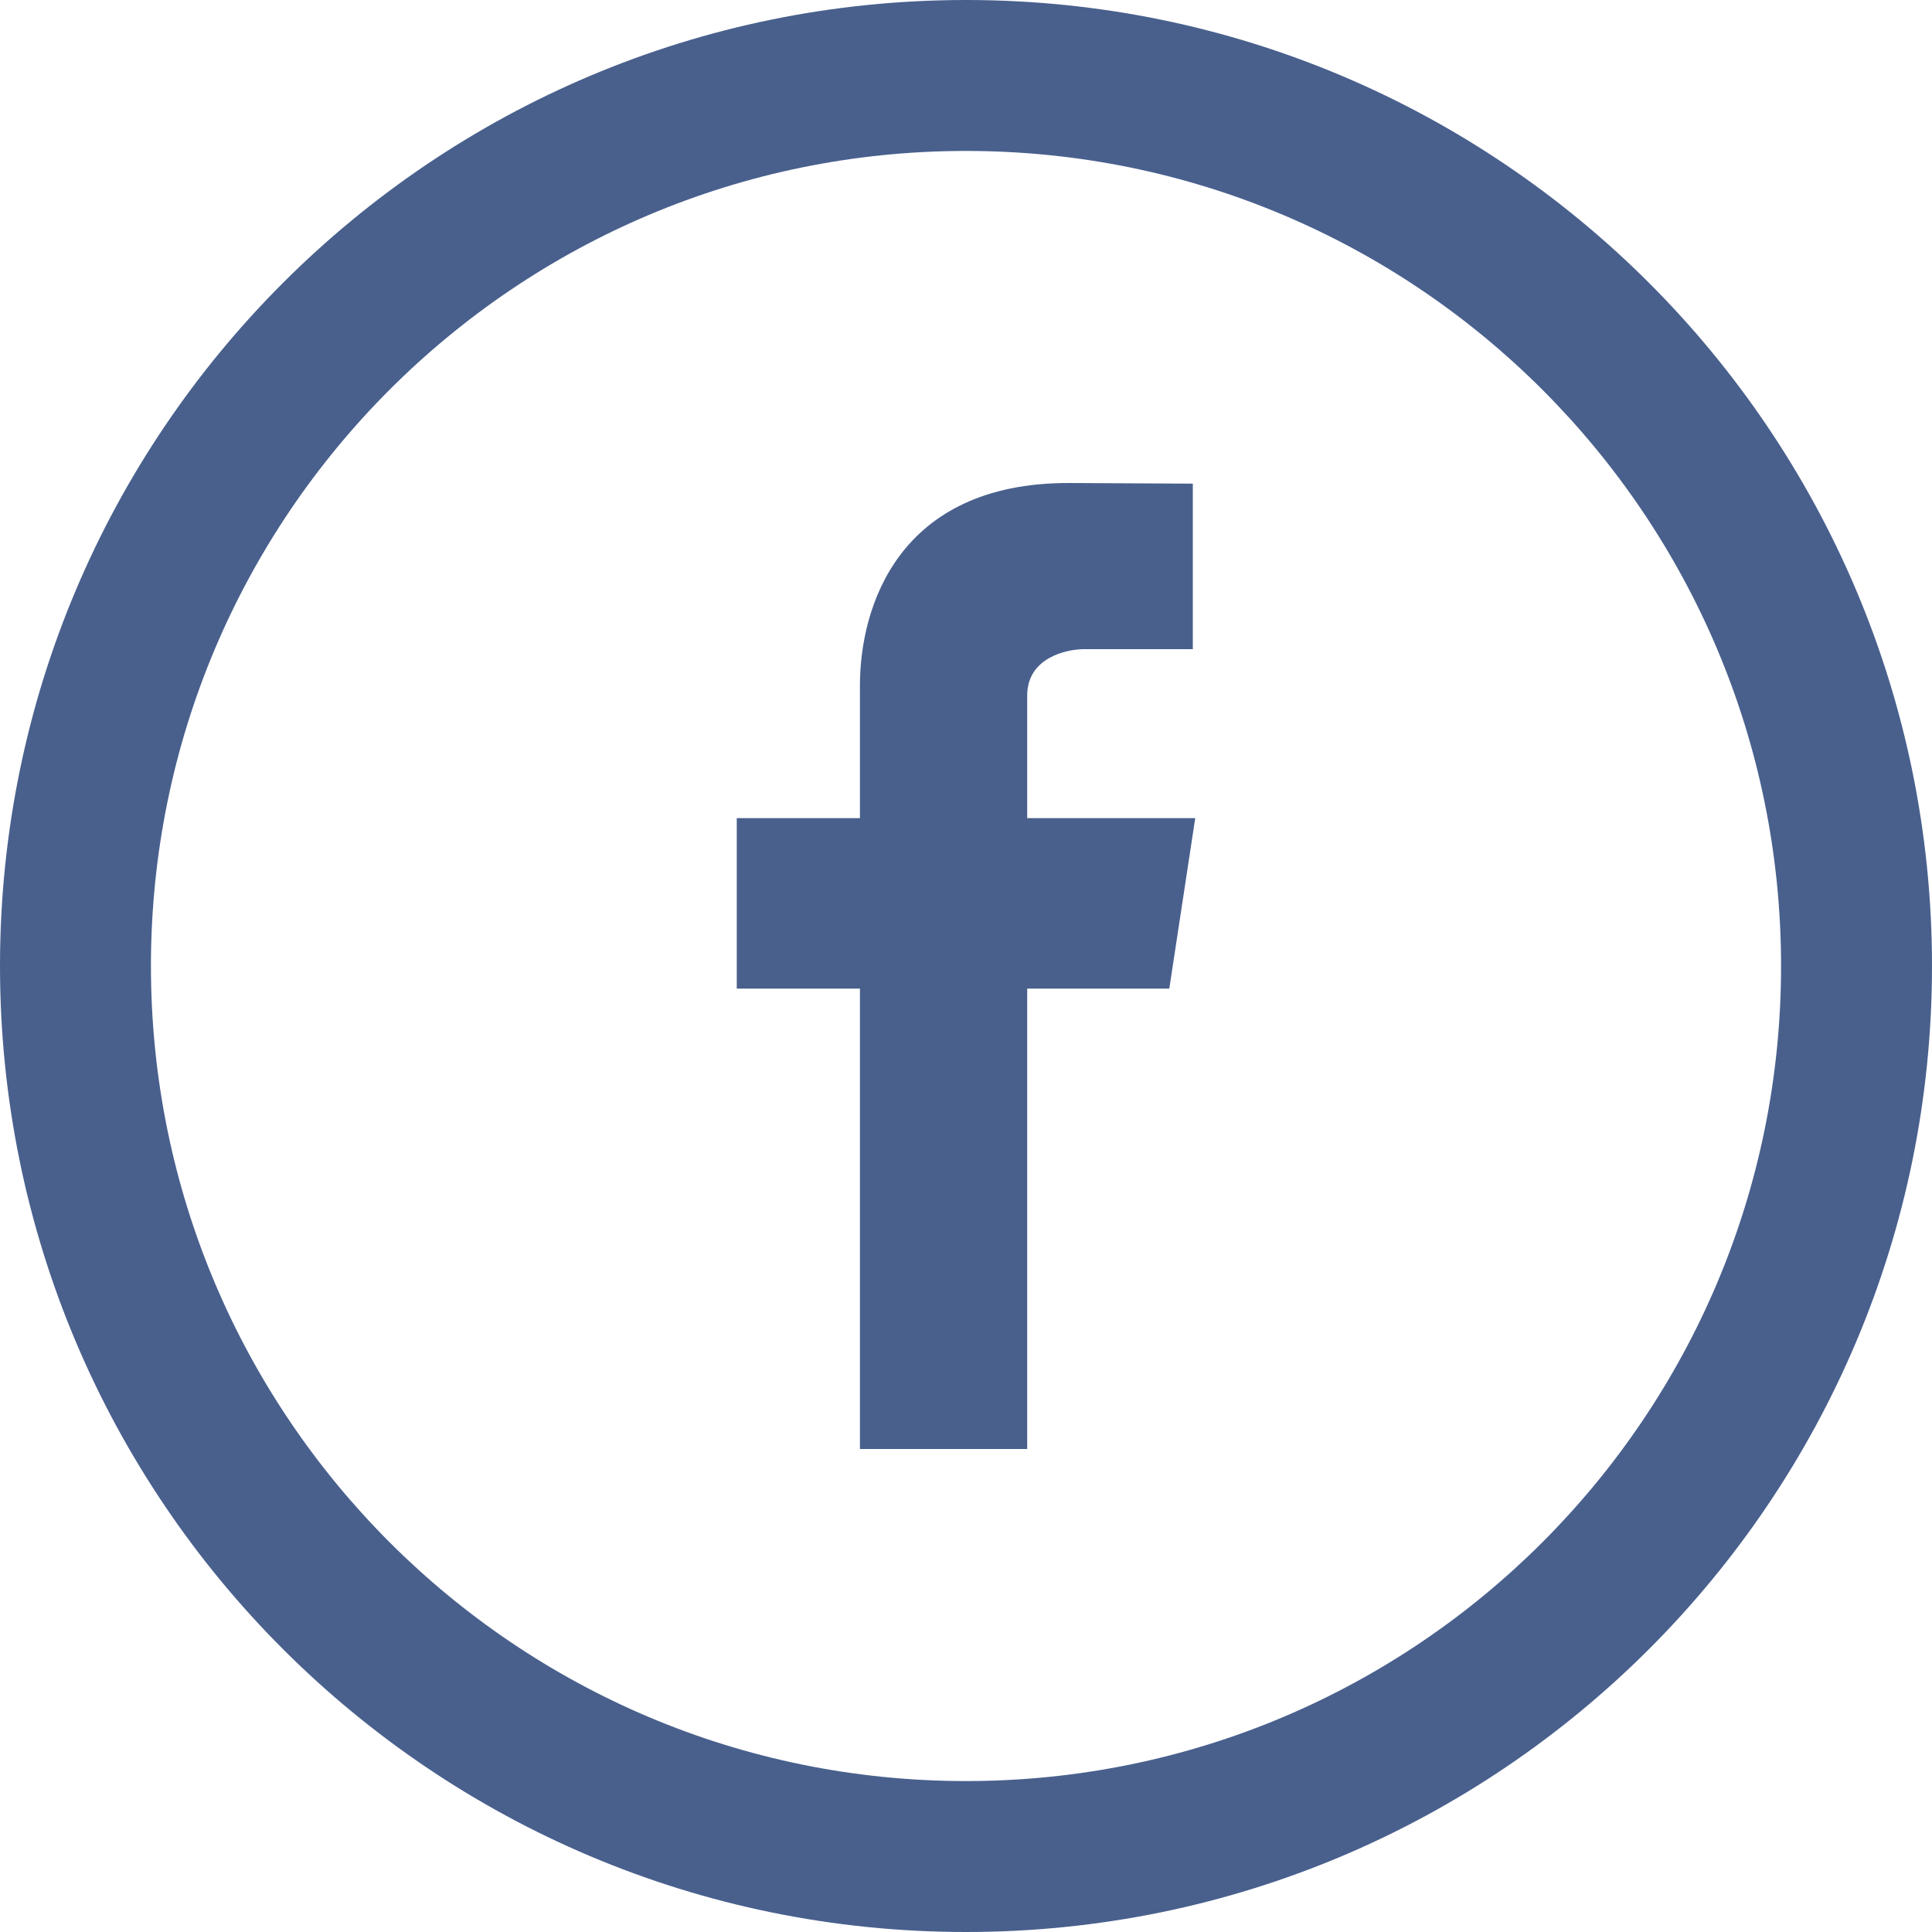
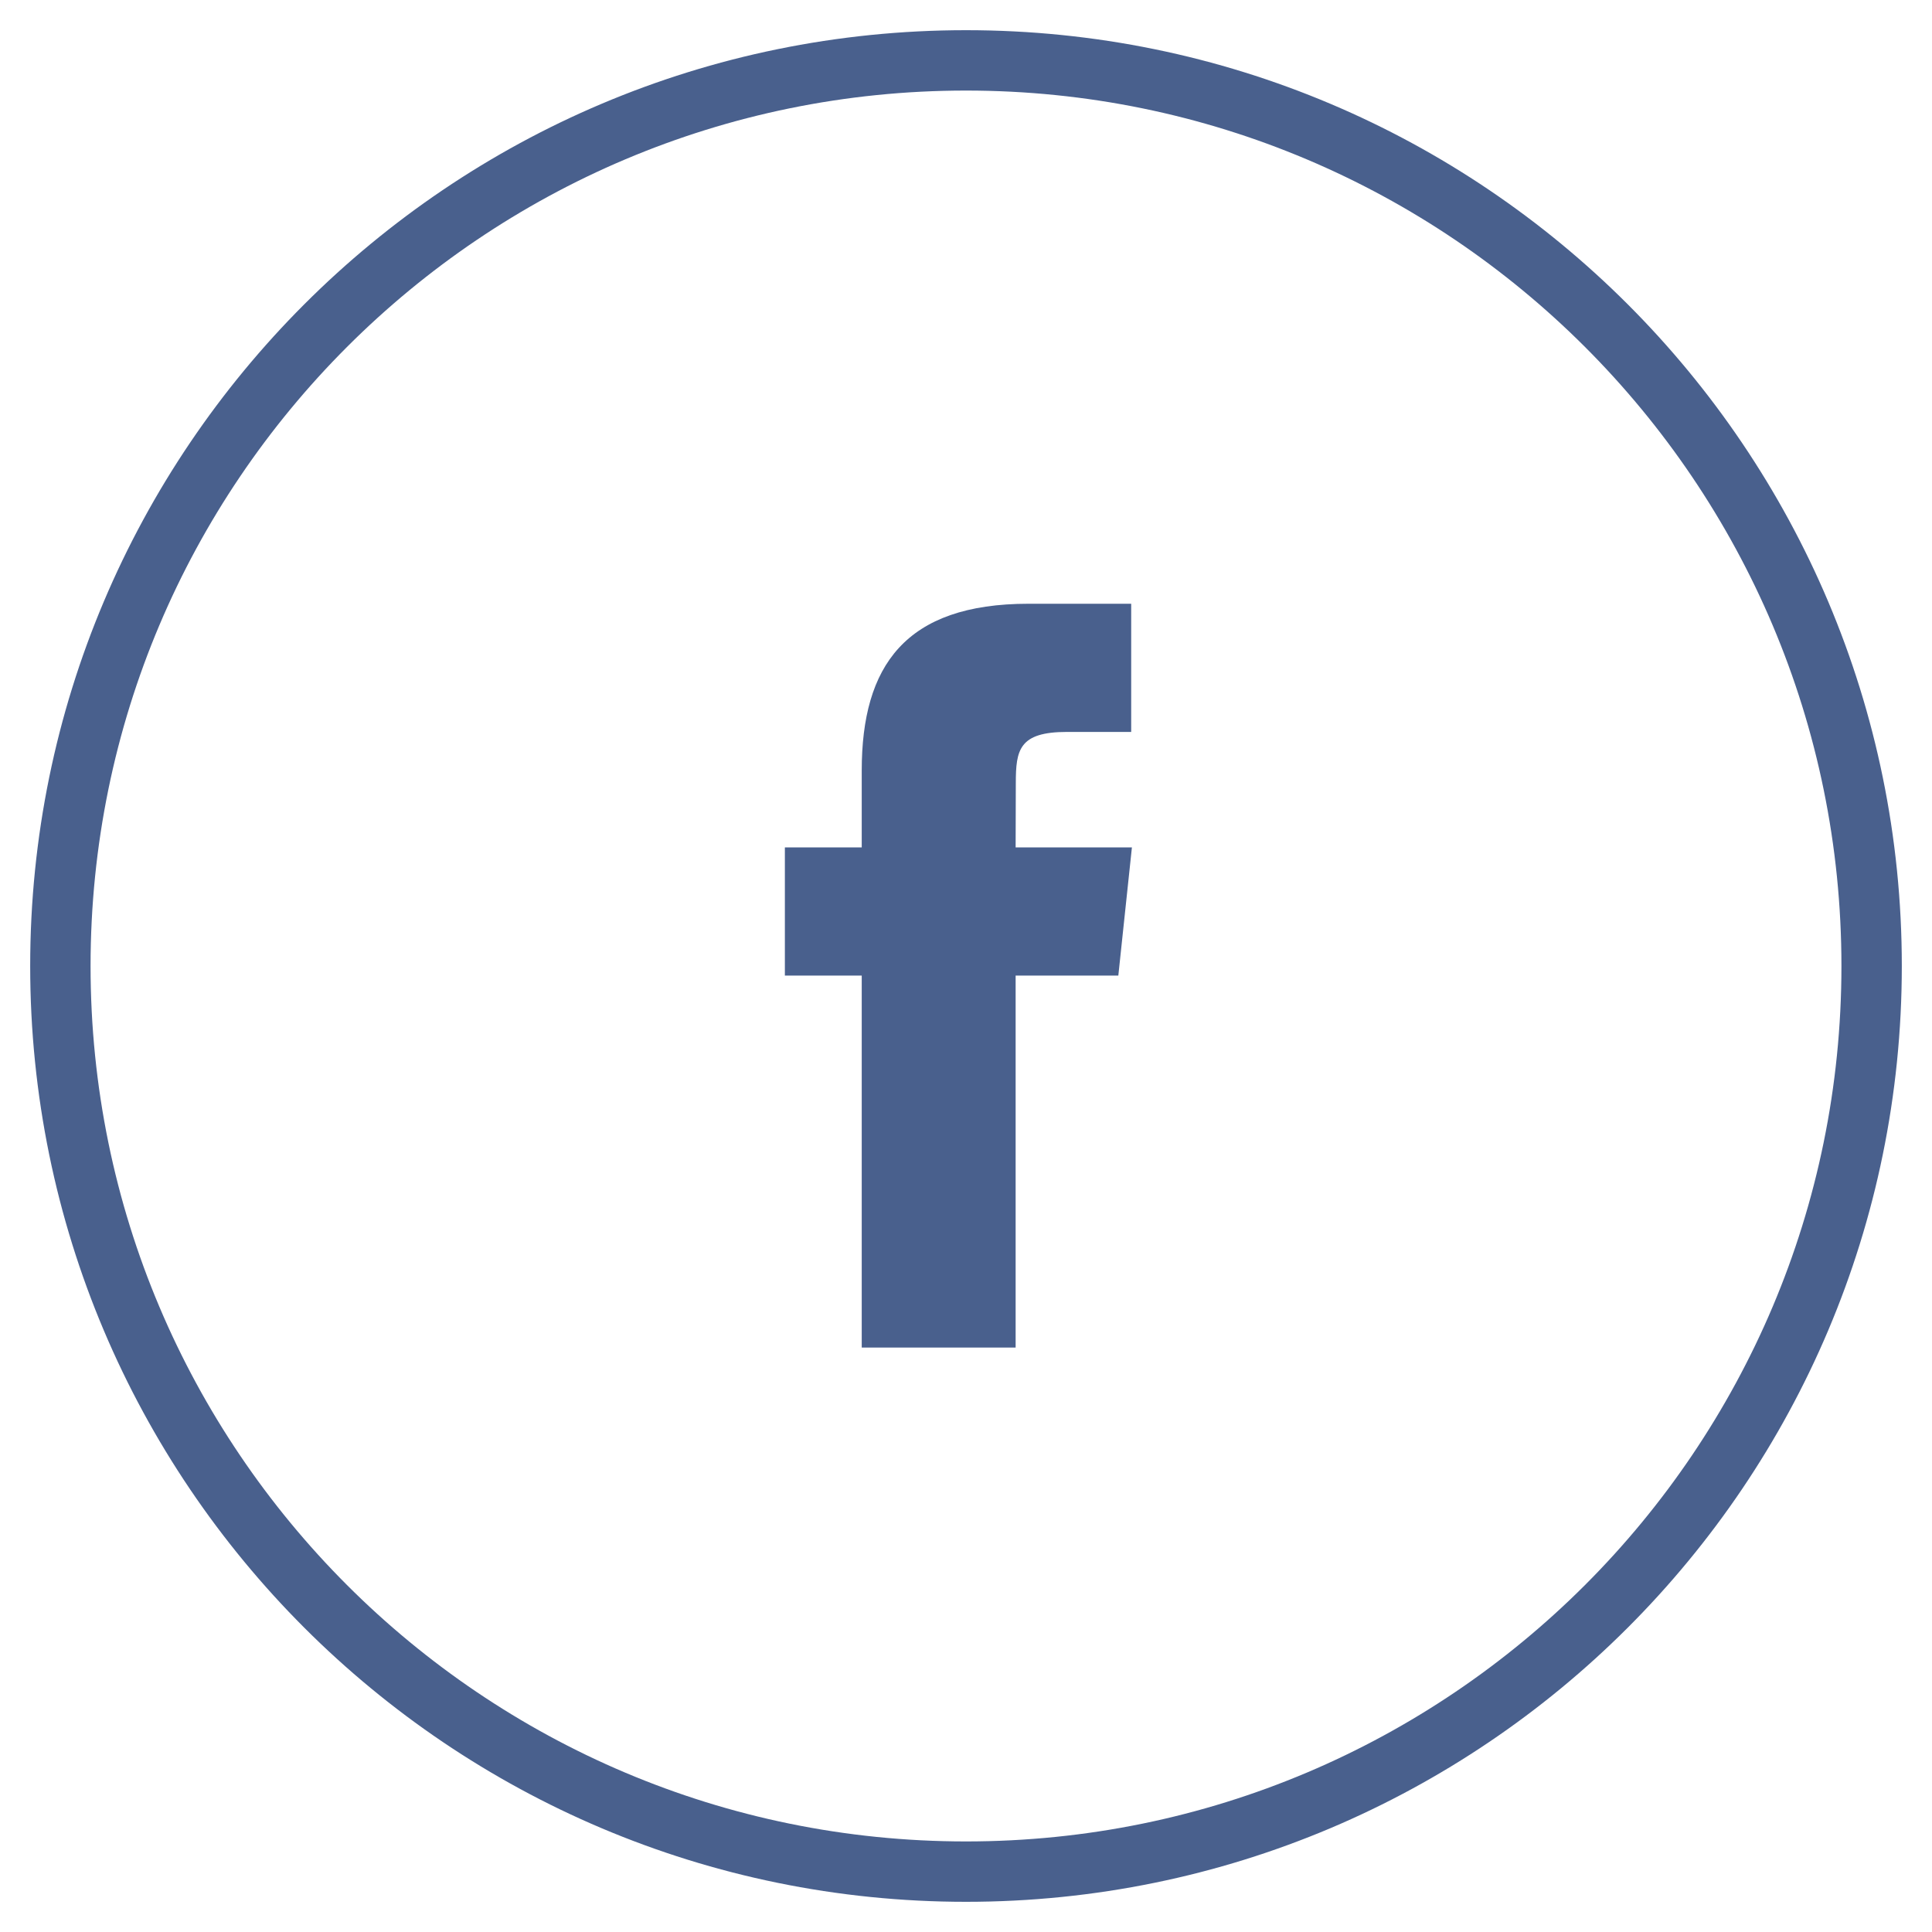
- <svg xmlns="http://www.w3.org/2000/svg" version="1.1" id="Capa_1" x="0px" y="0px" width="512px" height="512px" viewBox="0 0 512 512" style="enable-background:new 0 0 512 512;" xml:space="preserve">
-   <g>
-     <path style="fill:#49608d;" d="M256,0C114.609,0,0,114.609,0,256c0,141.391,114.609,256,256,256c141.391,0,256-114.609,256-256   C512,114.609,397.391,0,256,0z M256,472c-119.297,0-216-96.703-216-216S136.703,40,256,40s216,96.703,216,216S375.297,472,256,472z   " />
-     <path style="fill:#49608d;" d="M316.75,216.812h-44.531v-32.5c0-9.969,10.312-12.281,15.125-12.281c4.781,0,28.767,0,28.767,0v-43.859L283.141,128   c-44.983,0-55.25,32.703-55.25,53.672v35.141H195.25V262h32.641c0,58.016,0,122,0,122h44.328c0,0,0-64.641,0-122h37.656   L316.75,216.812z" />
+ <svg xmlns="http://www.w3.org/2000/svg" width="32px" height="32px" viewBox="0 0 32 32" version="1.1">
+   <g id="Symbols" stroke="none" stroke-width="1" fill="none" fill-rule="evenodd">
+     <g id="Footer" transform="translate(-904, -140)">
+       <g id="Stacked-Group" transform="translate(825, 141)">
+         <g id="Group-7" transform="translate(80, 0)">
+           <path d="M0,15 C0,6.716 6.716,0 15,0 C23.284,0 30,6.716 30,15 C30,23.284 23.284,30 15,30 C6.716,30 0,23.284 0,15 Z" id="back" stroke="#49608D" />
+           <path d="M15.822,21.32 L15.822,15.159 L17.523,15.159 L17.748,13.036 L15.822,13.036 L15.825,11.974 C15.825,11.42 15.878,11.123 16.673,11.123 L17.736,11.123 L17.736,9 L16.035,9 C13.993,9 13.273,10.03 13.273,11.762 L13.273,13.036 L12,13.036 L12,15.159 L13.273,15.159 L13.273,21.32 L15.822,21.32 Z" id="Shape" fill="#49608D" />
+         </g>
+       </g>
+     </g>
  </g>
-   <g>
- </g>
-   <g>
- </g>
-   <g>
- </g>
-   <g>
- </g>
-   <g>
- </g>
-   <g>
- </g>
-   <g>
- </g>
-   <g>
- </g>
-   <g>
- </g>
-   <g>
- </g>
-   <g>
- </g>
-   <g>
- </g>
-   <g>
- </g>
-   <g>
- </g>
-   <g>
- </g>
</svg>
